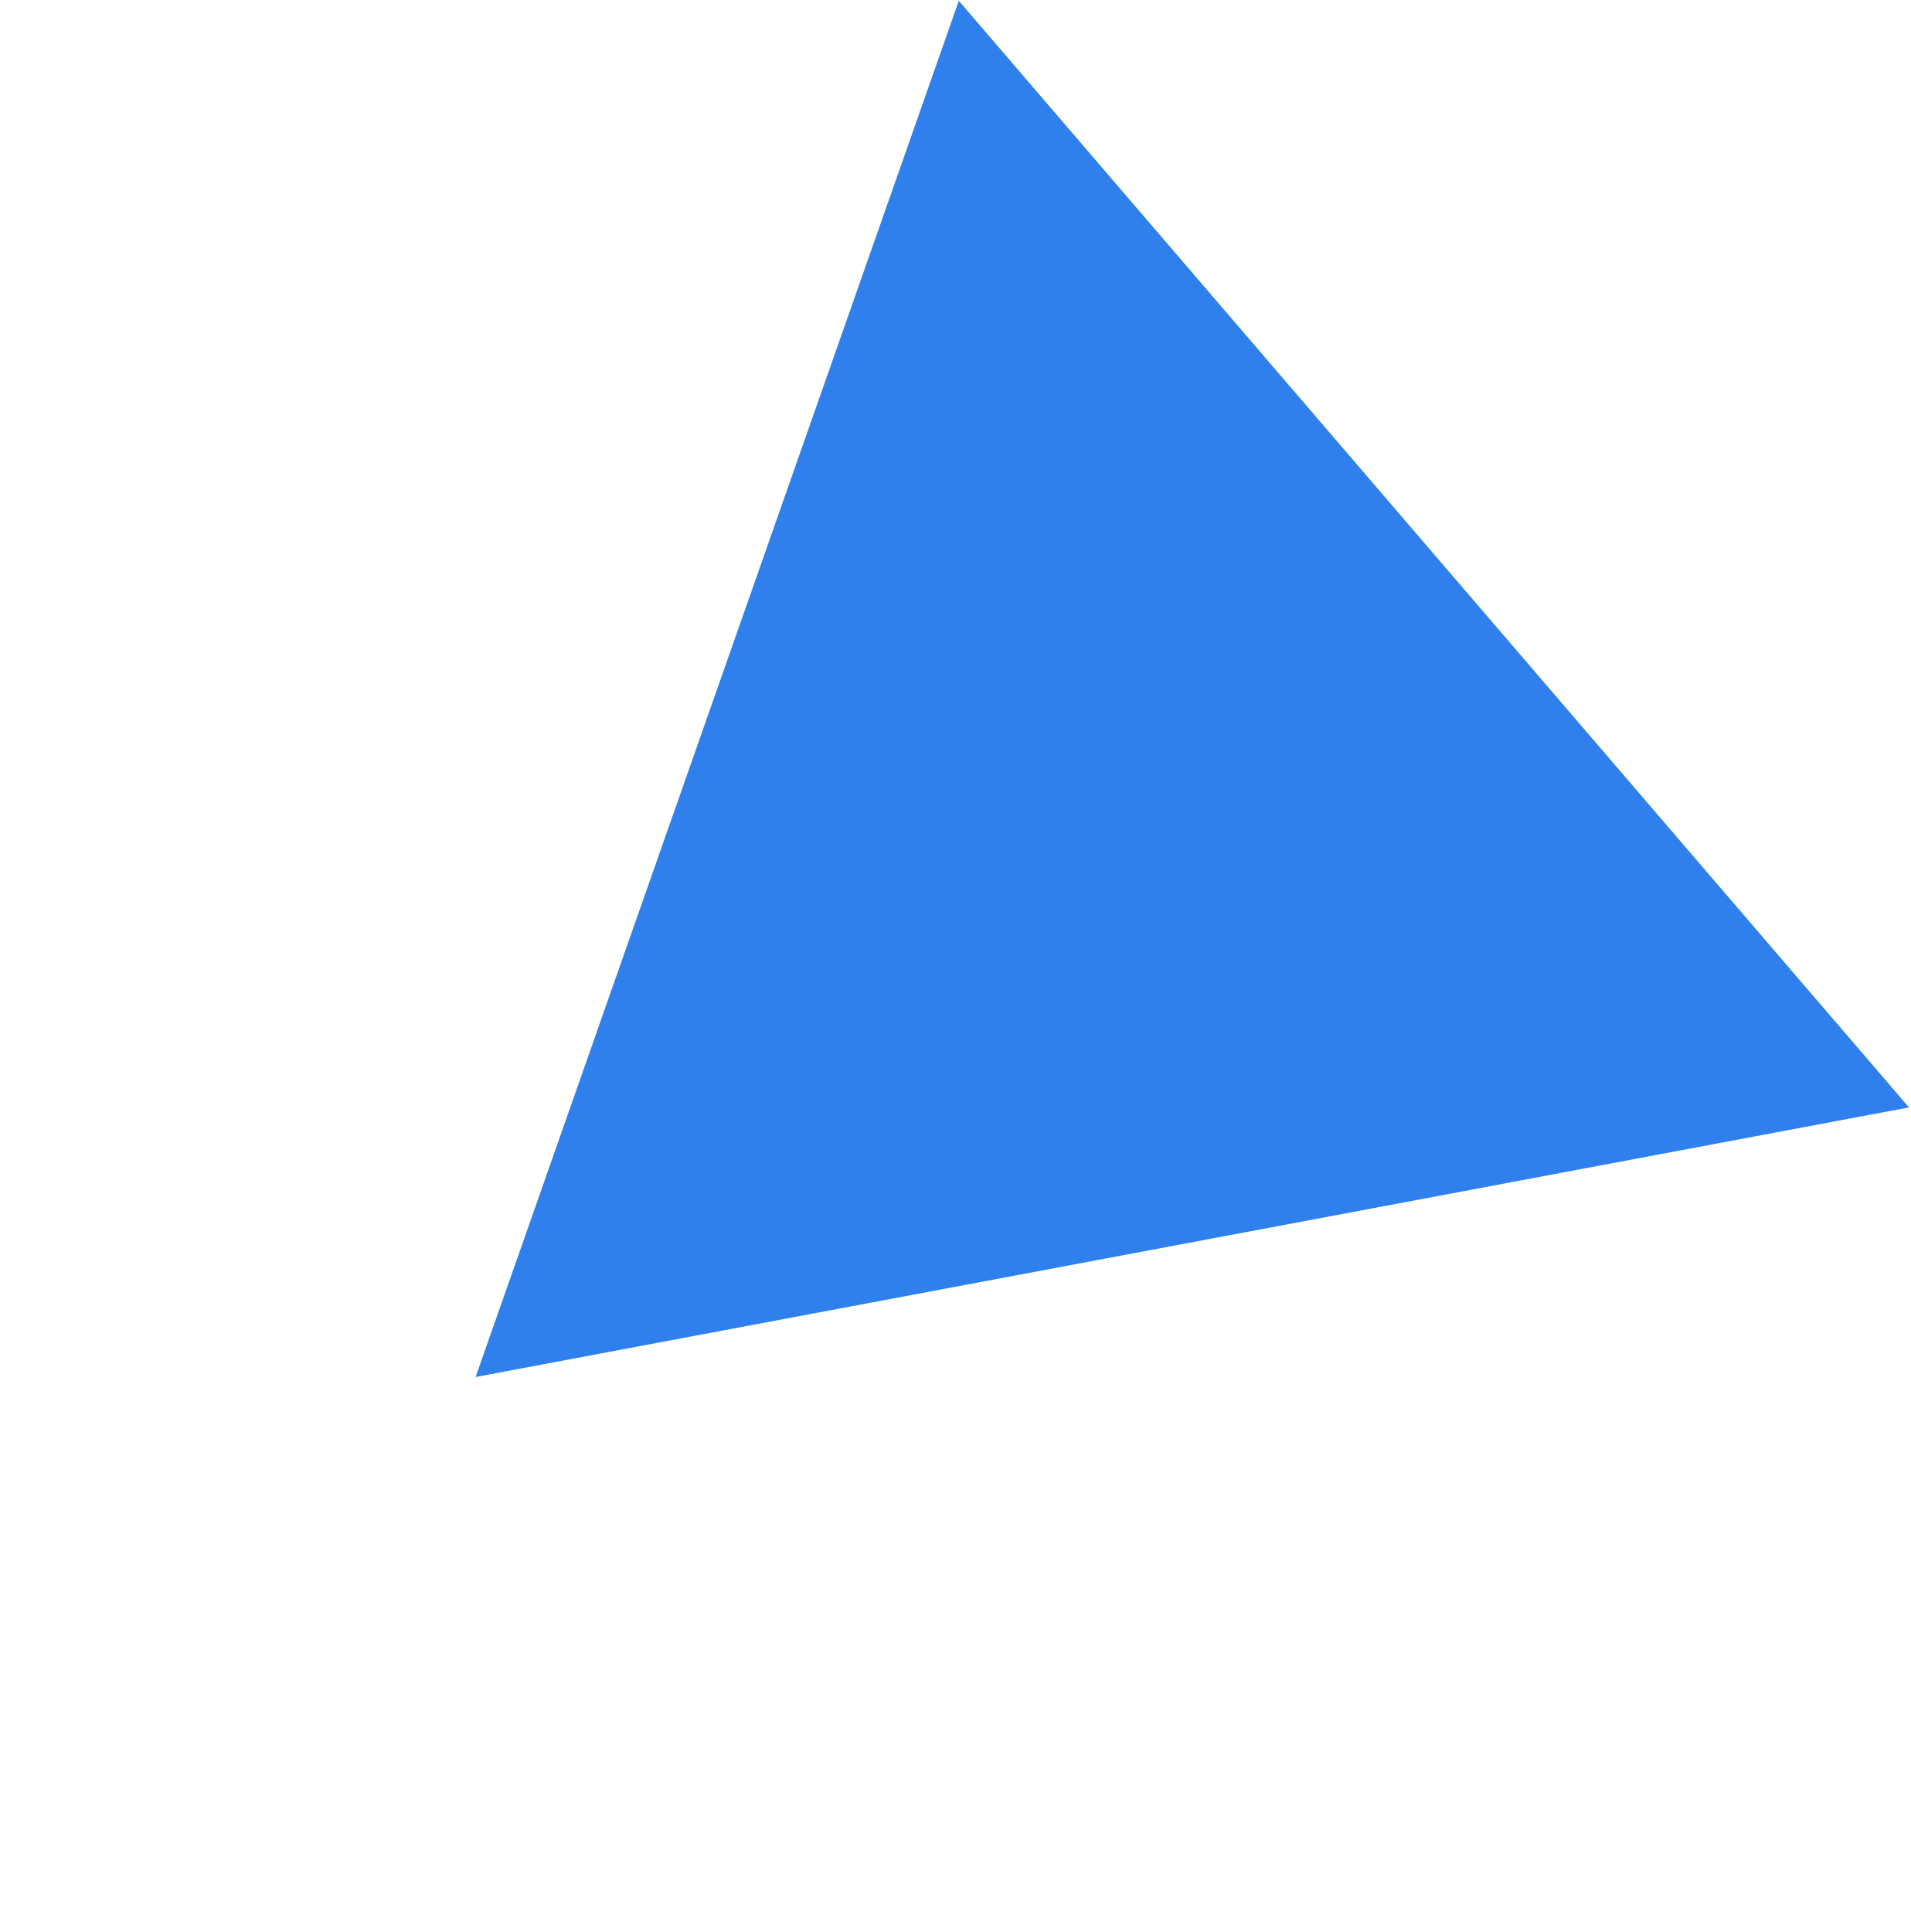
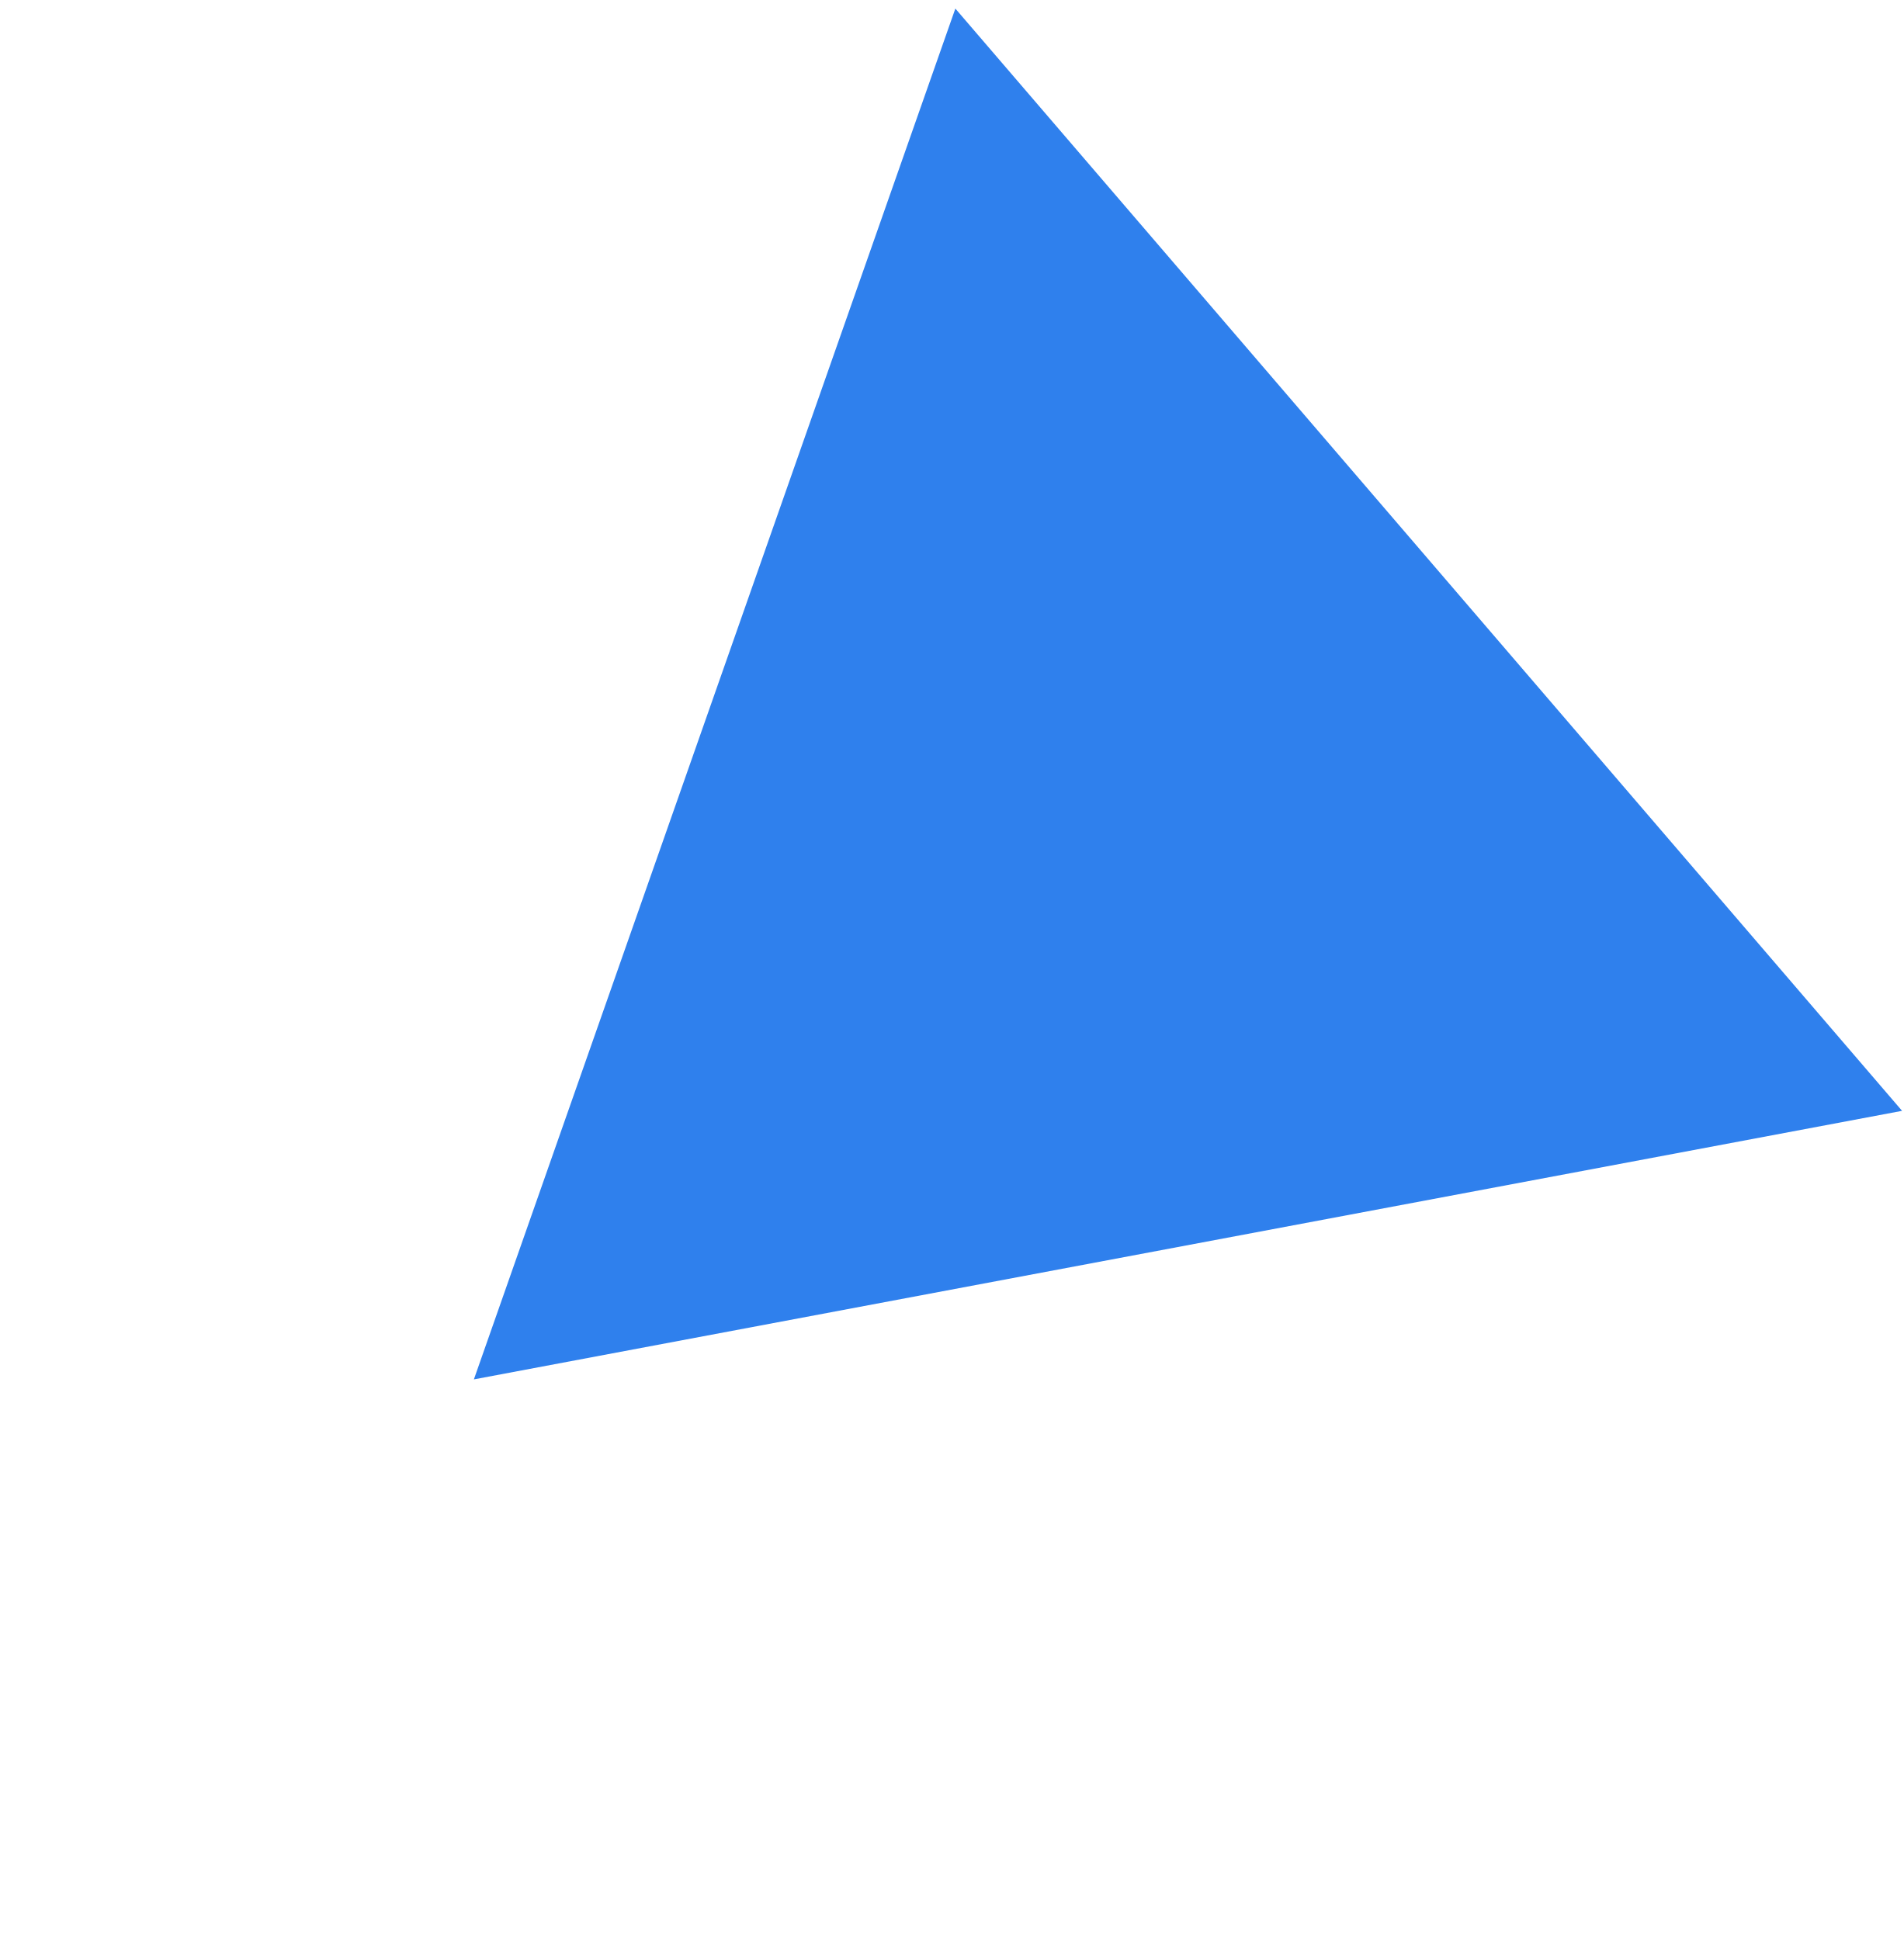
- <svg xmlns="http://www.w3.org/2000/svg" width="995" height="1006" viewBox="0 0 995 1006" fill="none">
+ <svg xmlns="http://www.w3.org/2000/svg" width="987" height="1006" viewBox="0 0 995 1006" fill="none">
  <path d="M247.666 717.014L499.294 0.404L994.083 576.626L247.666 717.014Z" fill="#2F80ED" />
</svg>
